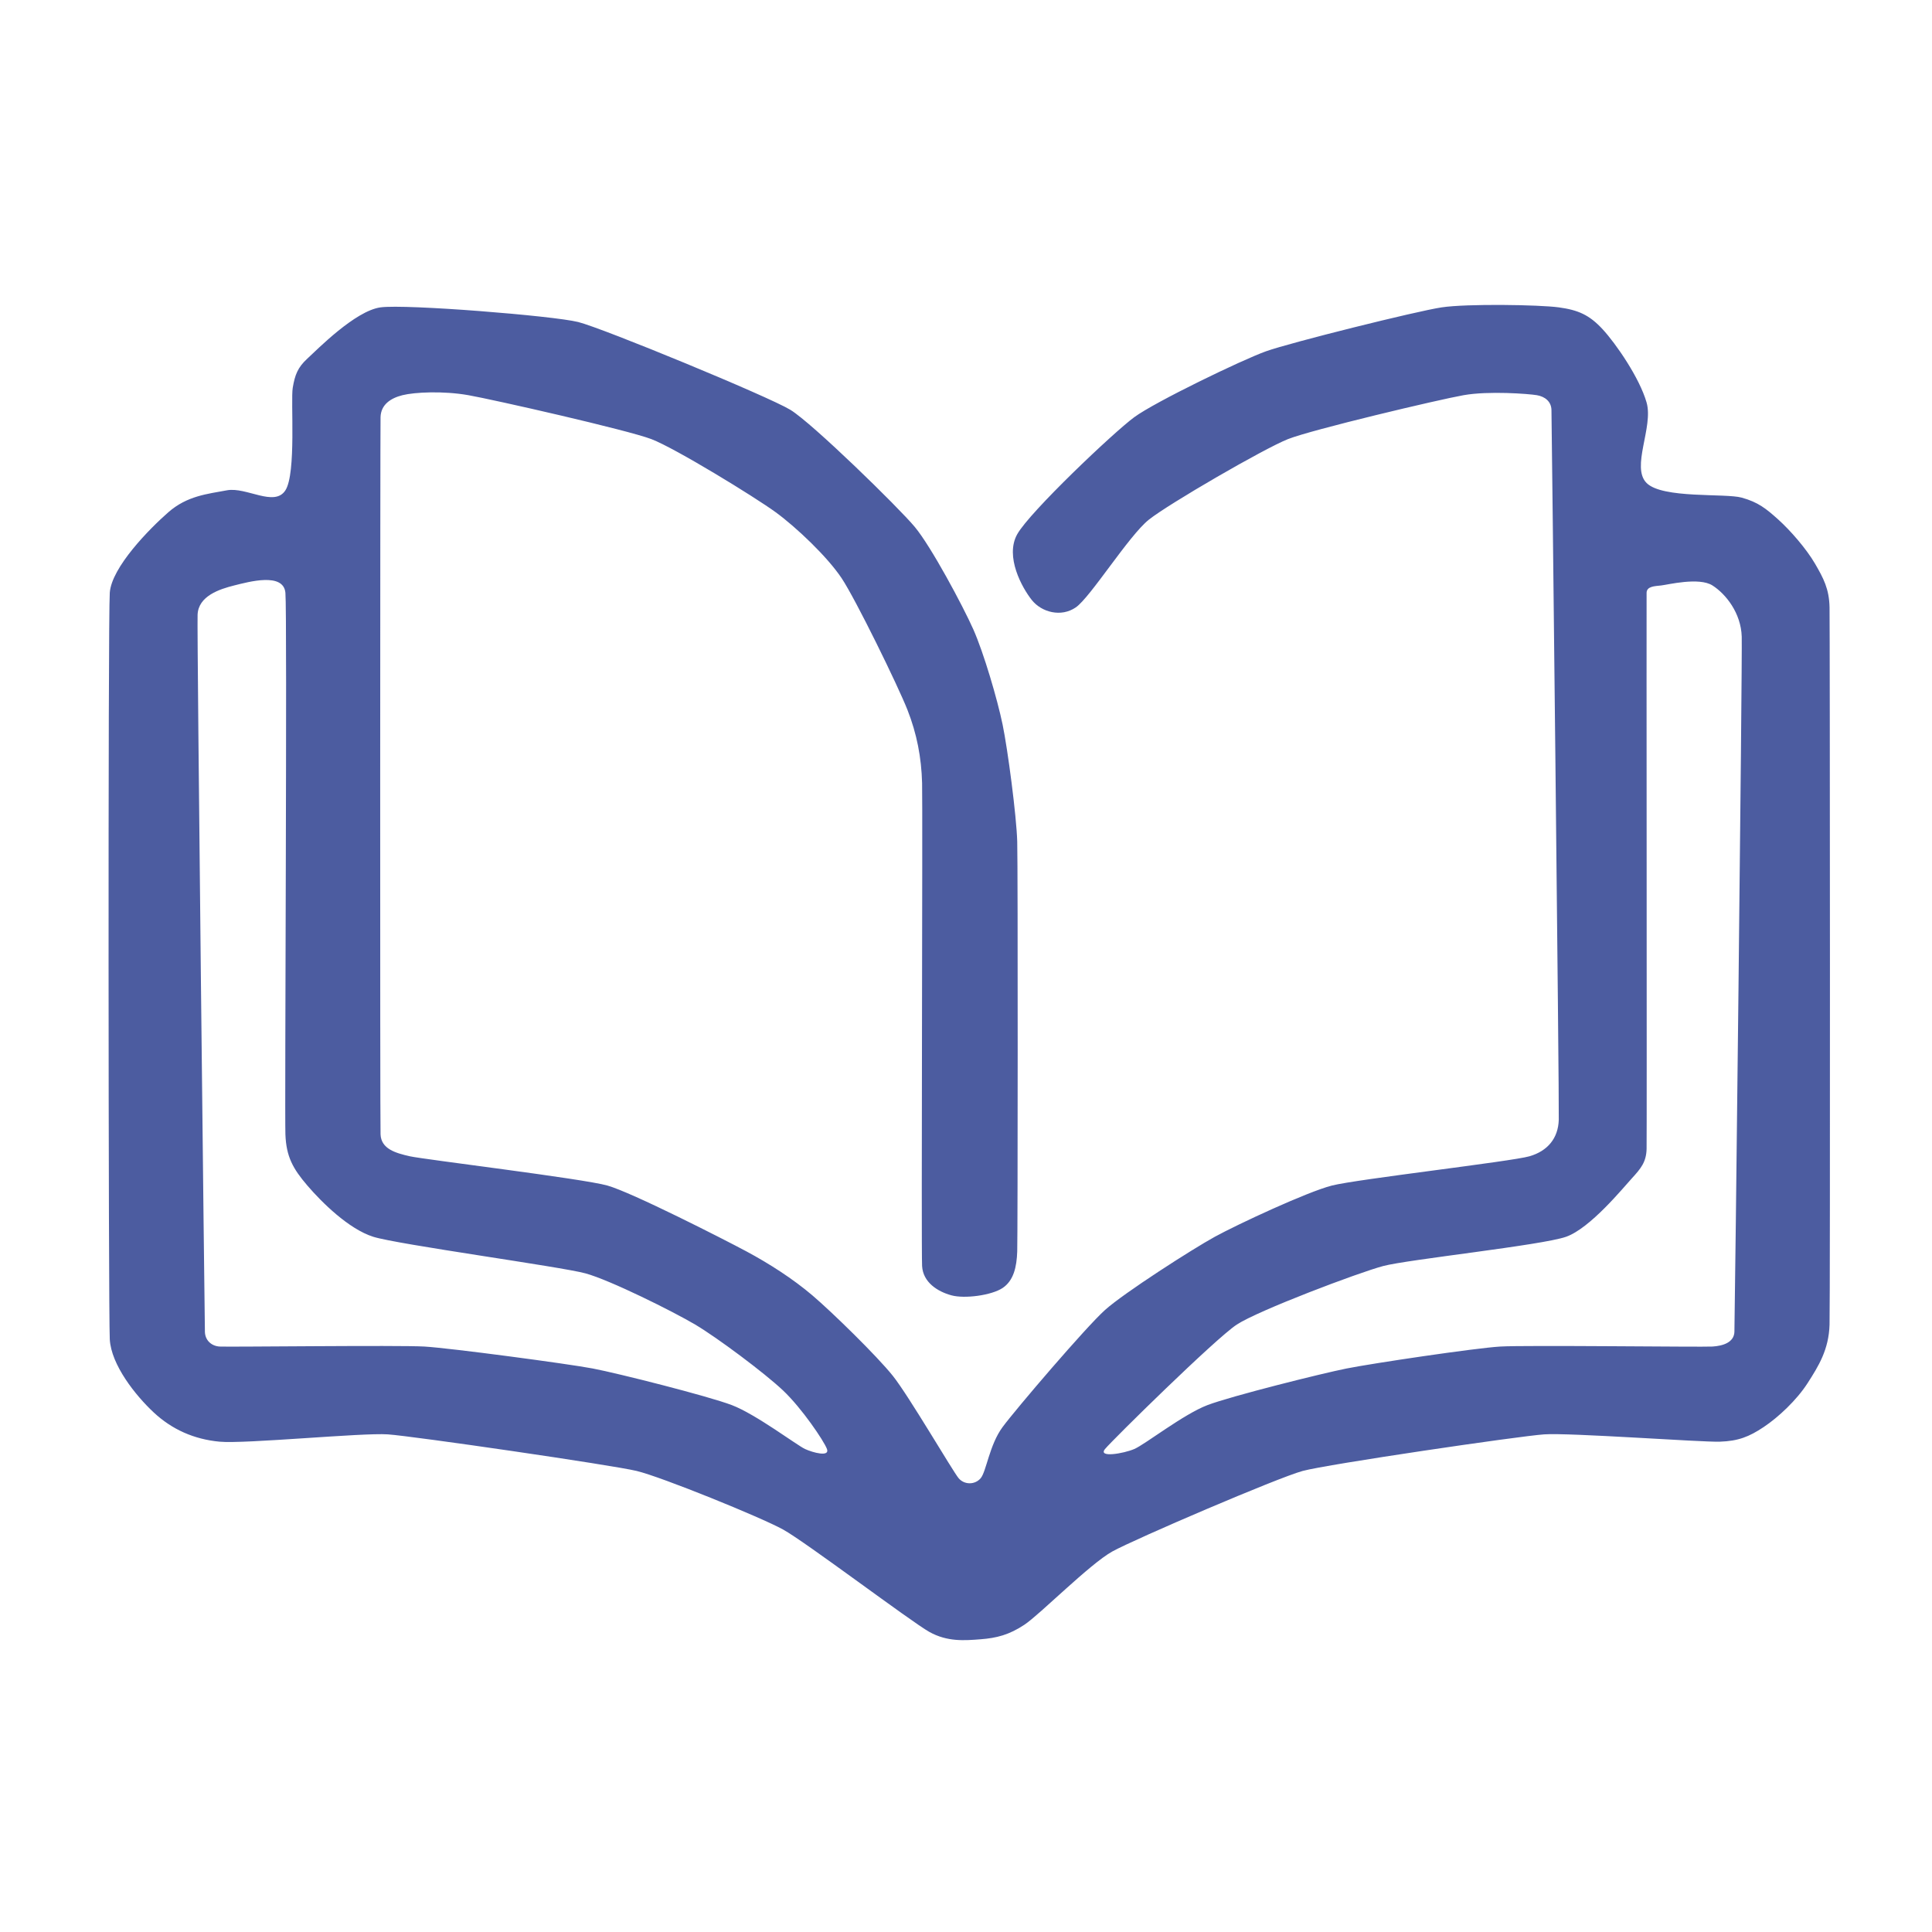
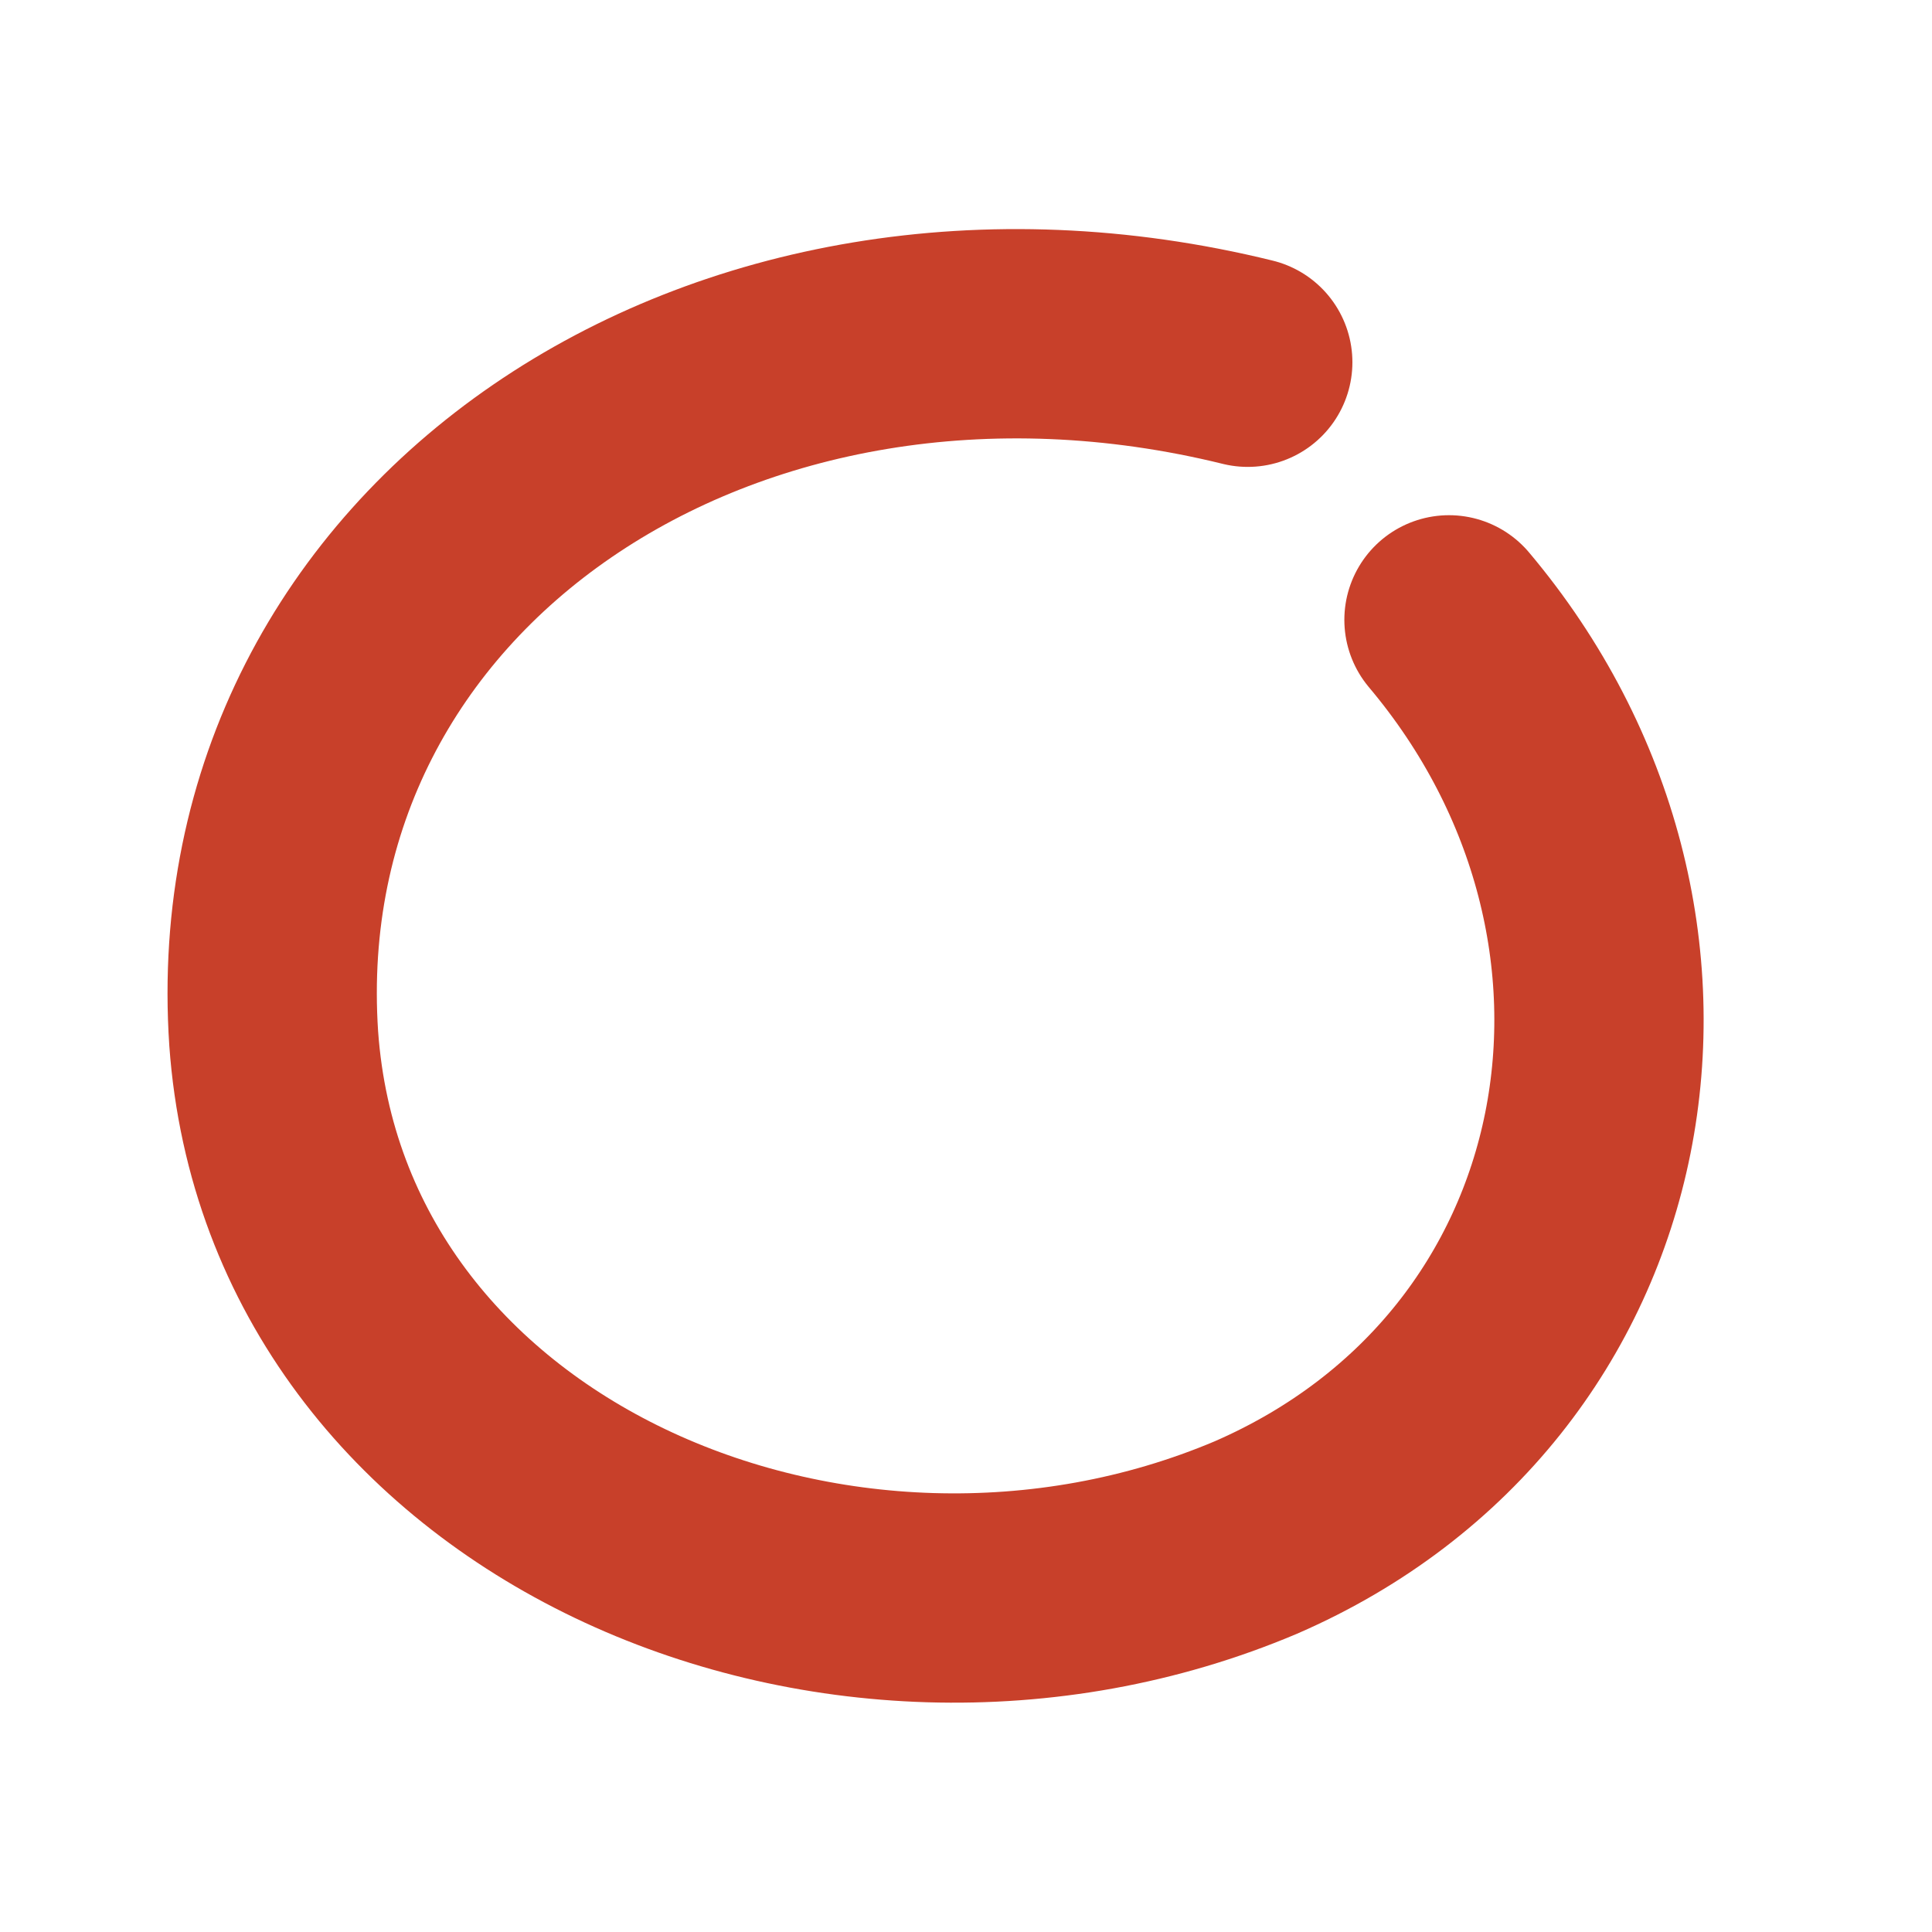
- <svg xmlns="http://www.w3.org/2000/svg" viewBox="148 84 264 264" width="264" height="264" role="img" aria-label="하루마루 책 심벌">
-   <g id="symbol" fill="#4C5CA0" fill-rule="evenodd">
-     <path id="book" d="M200 126C203.468 125.531 223.605 127.151 227 128C230.395 128.849 253.01 138.18 256 140C258.99 141.82 270.759 153.311 273 156C275.241 158.689 279.579 166.802 281 170C282.421 173.198 284.291 179.573 285 183C285.709 186.427 286.903 195.501 287 199C287.097 202.499 287.071 252.847 287 255C286.929 257.153 286.5 259 285 260C283.5 261 279.833 261.5 278 261C276.167 260.5 274.129 259.259 274 257C273.871 254.741 274.092 194.499 274 191C273.908 187.501 273.28 184.258 272 181C270.72 177.742 264.941 165.912 263 163C261.059 160.088 256.826 156.065 254 154C251.174 151.935 240.271 145.246 237 144C233.729 142.754 215.447 138.608 212 138C208.553 137.392 204.646 137.588 203 138C201.354 138.412 200.05 139.304 200 141C199.95 142.696 199.921 237.002 200 239C200.079 240.998 202.049 241.559 204 242C205.951 242.441 227.632 245.048 231 246C234.368 246.952 246.915 253.347 250 255C253.085 256.653 256.333 258.733 259 261C261.667 263.267 267.814 269.267 270 272C272.186 274.733 278.219 285.089 279 286C279.781 286.911 281.219 286.911 282 286C282.781 285.089 283.189 281.45 285 279C286.811 276.55 296.394 265.336 299 263C301.606 260.664 310.931 254.683 314 253C317.069 251.317 326.609 246.867 330 246C333.391 245.133 354.54 242.714 357 242C359.46 241.286 360.925 239.56 361 237C361.075 234.44 360.034 141.131 360 140C359.966 138.869 359.116 138.186 358 138C356.884 137.814 351.447 137.392 348 138C344.553 138.608 327.255 142.713 324 144C320.745 145.287 307.742 152.825 305 155C302.258 157.175 297.005 165.622 295 167C292.995 168.378 290.333 167.667 289 166C287.667 164.333 285.29 160.054 287 157C288.71 153.946 300.18 143.073 303 141C305.82 138.927 317.704 133.177 321 132C324.296 130.823 341.539 126.519 345 126C348.461 125.481 358.341 125.637 361 126C363.659 126.363 365.18 127.028 367 129C368.82 130.972 372.038 135.635 373 139C373.962 142.365 370.833 147.833 373 150C375.167 152.167 383.753 151.376 386 152C388.247 152.624 389.333 153.5 391 155C392.667 156.5 394.833 159 396 161C397.167 163 397.951 164.471 398 167C398.049 169.529 398.097 261.584 398 265C397.903 268.416 396.5 270.667 395 273C393.5 275.333 391 277.667 389 279C387 280.333 385.528 280.916 383 281C380.472 281.084 362.491 279.755 359 280C355.509 280.245 329.378 284.084 326 285C322.622 285.916 303.063 294.307 300 296C296.937 297.693 290.105 304.597 288 306C285.895 307.403 284.167 307.833 282 308C279.833 308.167 277.472 308.374 275 307C272.528 305.626 258.067 294.687 255 293C251.933 291.313 238.403 285.819 235 285C231.597 284.181 204.491 280.245 201 280C197.509 279.755 181.485 281.327 178 281C174.515 280.673 171.5 279.333 169 277C166.5 274.667 163.187 270.495 163 267C162.813 263.505 162.753 168.491 163 165C163.247 161.509 168.428 156.251 171 154C173.572 151.749 176.333 151.5 179 151C181.667 150.5 185.5 153.333 187 151C188.5 148.667 187.706 138.765 188 137C188.294 135.235 188.681 134.209 190 133C191.319 131.791 196.532 126.469 200 126ZM180 164C178 164.5 175.1 165.441 175 168C174.9 170.559 175.966 264.869 176 266C176.034 267.131 176.871 267.925 178 268C179.129 268.075 202.506 267.794 206 268C209.494 268.206 225.562 270.345 229 271C232.438 271.655 244.728 274.759 248 276C251.272 277.241 256.91 281.497 258 282C259.09 282.503 261.421 283.124 261 282C260.579 280.876 257.545 276.403 255 274C252.455 271.597 246.011 266.784 243 265C239.989 263.216 231.377 258.921 228 258C224.623 257.079 202.338 254.054 199 253C195.662 251.946 191.983 248.313 190 246C188.017 243.687 187.113 242.044 187 239C186.887 235.956 187.263 167.816 187 165C186.737 162.184 182 163.5 180 164ZM375 164C374.111 164.099 373.023 164.106 373 165C372.977 165.894 373.045 239.212 373 241C372.955 242.788 372.209 243.681 371 245C369.791 246.319 365.3 251.835 362 253C358.7 254.165 340.382 256.098 337 257C333.618 257.902 319.924 263.076 317 265C314.076 266.924 300.017 280.765 299 282C297.983 283.235 301.529 282.63 303 282C304.471 281.37 309.728 277.241 313 276C316.272 274.759 328.568 271.686 332 271C335.432 270.314 349.506 268.21 353 268C356.494 267.79 380.561 268.09 382 268C383.439 267.91 384.941 267.441 385 266C385.059 264.559 386.095 174.224 386 171C385.905 167.776 383.833 165.167 382 164C380.167 162.833 375.889 163.901 375 164Z" />
-   </g>
+ <svg xmlns="http://www.w3.org/2000/svg" viewBox="0 -1.3 24 24" width="24" height="24" role="img" aria-label="하루마루">
+   <path d="M15.5 3.2C9 1.6 3 5.6 3.4 11.6c.4 5.6 7 8.4 12.2 6.2 4.6-2 5.6-7.6 2.4-11.4" fill="none" stroke="#C8402A" stroke-width="2.6" stroke-linecap="round" />
</svg>
